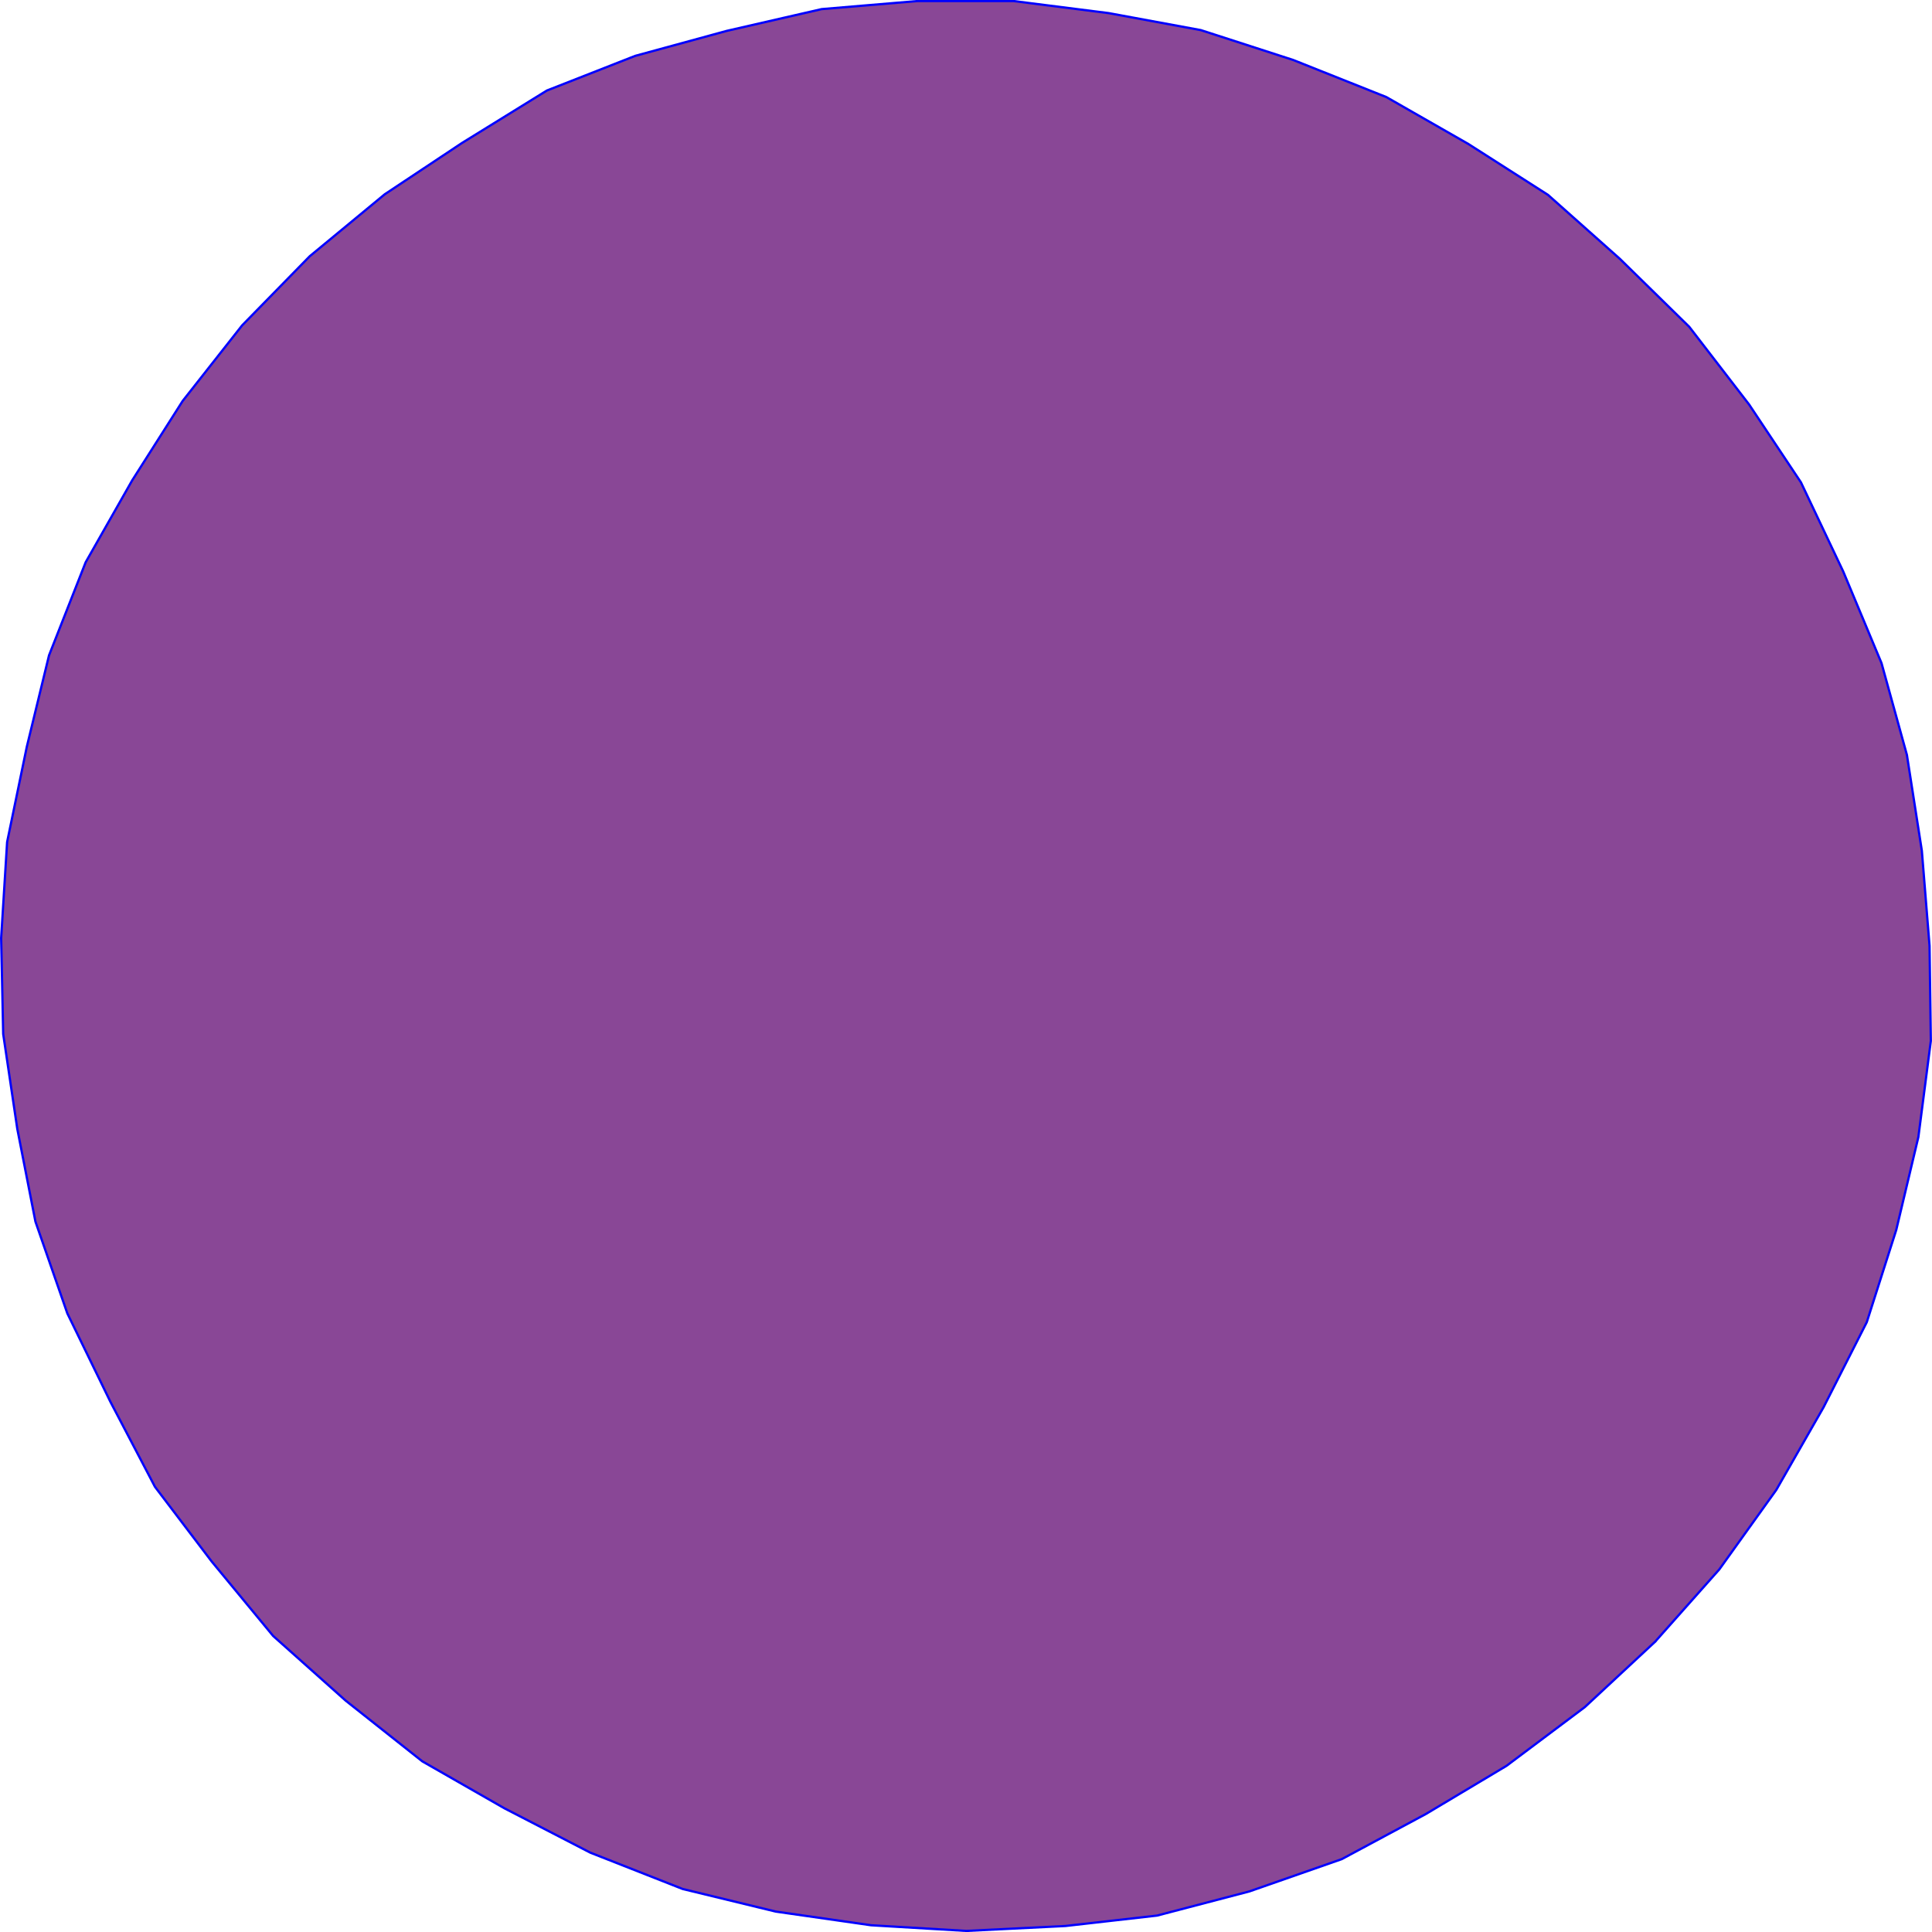
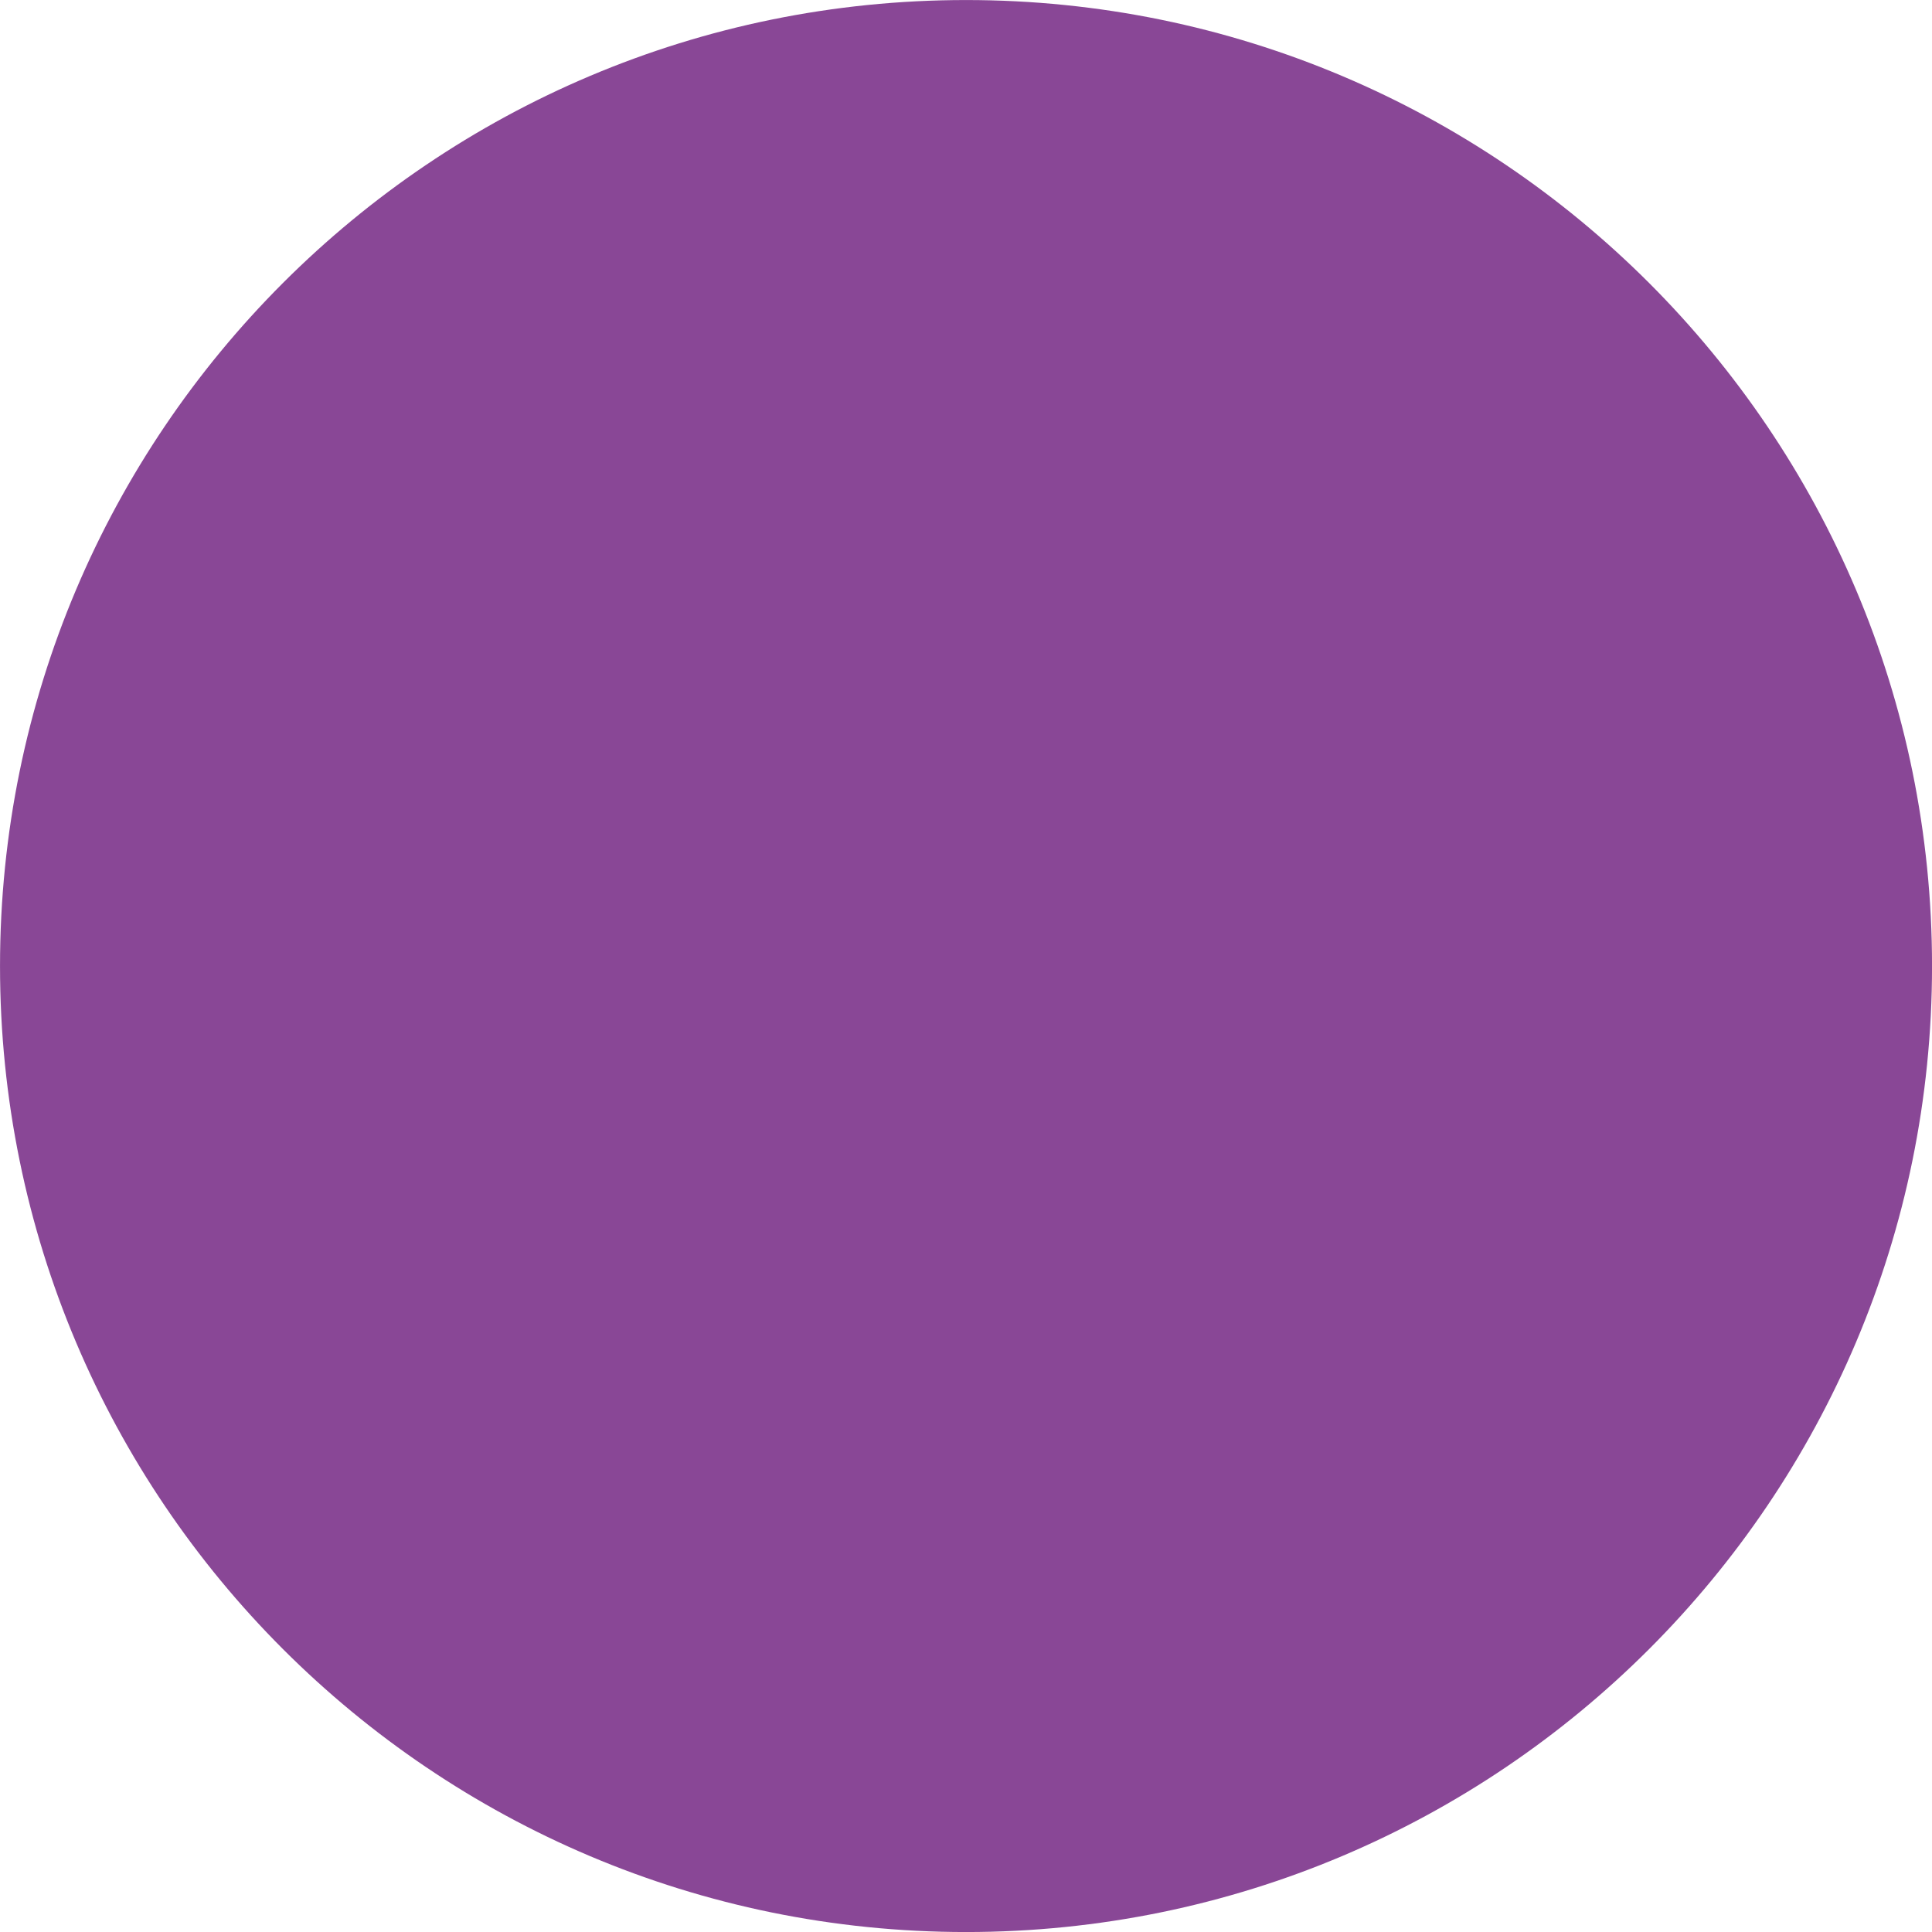
<svg xmlns="http://www.w3.org/2000/svg" width="9.031mm" height="9.031mm" viewBox="0 0 32 32" id="svg24170" version="1.1">
  <defs id="defs24172">
    <clipPath id="clipPath13218" clipPathUnits="userSpaceOnUse">
      <path style="clip-rule:evenodd" id="path13220" d="m 12,12.036 0,820.22 952.023,0 0,-820.22 -952.023,0 z" />
    </clipPath>
  </defs>
-   <g id="layer1" transform="translate(-48.81185,-76.89768)">
+   <g id="layer1" transform="translate(-48.99552,-75.9181)">
    <g transform="matrix(1.249422,0,0,-1.249802,-293.7955,425.832)" id="g13214">
      <g id="g13216" clip-path="url(#clipPath13218)">
-         <path d="m 288.788,264.662 -0.454,-0.356 -0.488,-0.239 -0.5,-0.143 -0.544,0.006 -0.578,0.123 -0.505,0.22 -0.453,0.359 -0.326,0.403 -0.274,0.542 -0.103,0.544 -0.007,0.534 0.078,0.556 0.228,0.493 0.8,0.818 0.488,0.239 0.543,0.079 0.544,0.015 0.546,-0.091 0.548,-0.262 0.41,-0.317 0.369,-0.445 0.231,-0.5 0.136,-0.575 0.007,-0.555 -0.122,-0.492 -0.228,-0.493 -0.346,-0.462 z" style="fill:none;stroke:#ff0000;stroke-width:0.06;stroke-linecap:round;stroke-linejoin:round;stroke-miterlimit:10;stroke-dasharray:none;stroke-opacity:1" id="path13222" />
-         <path d="m 288.788,264.662 -0.454,-0.356 -0.488,-0.239 -0.5,-0.143 -0.544,0.006 -0.578,0.123 -0.505,0.22 -0.453,0.359 -0.326,0.403 -0.274,0.542 -0.103,0.544 -0.007,0.534 0.078,0.556 0.228,0.493 0.8,0.818 0.488,0.239 0.543,0.079 0.544,0.015 0.546,-0.091 0.548,-0.262 0.41,-0.317 0.369,-0.445 0.231,-0.5 0.136,-0.575 0.007,-0.555 -0.122,-0.492 -0.228,-0.493 -0.346,-0.462 z" style="fill:#ff0000;fill-opacity:1;fill-rule:evenodd;stroke:none" id="path13224" />
-         <path d="m 288.096,265.339 -0.359,-0.281 -0.404,-0.132 -0.448,-0.004 -0.449,0.082 -0.377,0.264 -0.324,0.318 -0.133,0.405 -0.091,0.448 0.08,0.449 0.219,0.418 0.316,0.323 0.361,0.174 0.458,0.1 0.439,-0.092 0.407,-0.125 0.324,-0.318 0.282,-0.361 0.091,-0.448 0.006,-0.448 -0.133,-0.418 -0.262,-0.355 z" style="fill:none;stroke:#1e1e00;stroke-width:0.06;stroke-linecap:round;stroke-linejoin:round;stroke-miterlimit:10;stroke-dasharray:none;stroke-opacity:1" id="path13226" />
-         <path d="m 288.096,265.339 -0.359,-0.281 -0.404,-0.132 -0.448,-0.004 -0.449,0.082 -0.377,0.264 -0.324,0.318 -0.133,0.405 -0.091,0.448 0.08,0.449 0.219,0.418 0.316,0.323 0.361,0.174 0.458,0.1 0.439,-0.092 0.407,-0.125 0.324,-0.318 0.282,-0.361 0.091,-0.448 0.006,-0.448 -0.133,-0.418 -0.262,-0.355 z" style="fill:#1e1e00;fill-opacity:1;fill-rule:evenodd;stroke:none" id="path13228" />
-         <path d="m 286.729,262.925 -0.049,6.918 0.042,0.043 0.544,0.015 0.054,-0.053 -0.006,-6.865 -0.009,-0.096 -0.534,-0.005 -0.043,0.042 z" style="fill:none;stroke:#ff0000;stroke-width:0.06;stroke-linecap:round;stroke-linejoin:round;stroke-miterlimit:10;stroke-dasharray:none;stroke-opacity:1" id="path13230" />
-         <path d="m 286.729,262.925 -0.049,6.918 0.042,0.043 0.544,0.015 0.054,-0.053 -0.006,-6.865 -0.009,-0.096 -0.534,-0.005 -0.043,0.042 z" style="fill:#ff0000;fill-opacity:1;fill-rule:evenodd;stroke:none" id="path13232" />
-         <path d="m 290.477,266.128 -6.863,-0.069 -0.054,0.053 0.004,0.545 6.863,0.047 0.043,-0.042 0.049,-0.491 -0.042,-0.043 z" style="fill:none;stroke:#ff0000;stroke-width:0.06;stroke-linecap:round;stroke-linejoin:round;stroke-miterlimit:10;stroke-dasharray:none;stroke-opacity:1" id="path13234" />
-         <path d="m 290.477,266.128 -6.863,-0.069 -0.054,0.053 0.004,0.545 6.863,0.047 0.043,-0.042 0.049,-0.491 -0.042,-0.043 z" style="fill:#ff0000;fill-opacity:1;fill-rule:evenodd;stroke:none" id="path13236" />
-         <path d="m 296.152,257.453 -0.939,-0.873 -1.036,-0.777 -1.07,-0.639 -1.113,-0.597 -1.222,-0.427 -1.223,-0.32 -1.215,-0.138 -1.312,-0.065 -1.261,0.075 -1.262,0.181 -1.232,0.299 -1.223,0.481 -1.139,0.588 -1.086,0.621 -1.014,0.803 -0.961,0.857 -0.814,0.986 -0.75,0.987 -0.591,1.127 -0.57,1.17 -0.422,1.214 -0.24,1.226 -0.187,1.258 -0.027,1.27 0.079,1.271 0.261,1.262 0.294,1.209 0.485,1.232 0.616,1.084 0.669,1.052 0.787,1 0.895,0.915 0.993,0.82 1.026,0.681 1.122,0.693 1.168,0.458 1.213,0.331 1.256,0.288 1.269,0.107 1.27,7e-5 1.262,-0.16 1.22,-0.225 1.222,-0.395 1.234,-0.491 1.086,-0.621 1.055,-0.674 0.951,-0.846 0.919,-0.9 0.793,-1.029 0.686,-1.03 0.56,-1.18 0.507,-1.213 0.336,-1.214 0.198,-1.269 0.102,-1.259 0.017,-1.26 -0.165,-1.272 -0.293,-1.23 -0.39,-1.22 -0.572,-1.126 -0.626,-1.094 -0.755,-1.053 -0.841,-0.947 z" style="fill:none;stroke:#0000ff;stroke-width:0.06;stroke-linecap:round;stroke-linejoin:round;stroke-miterlimit:10;stroke-dasharray:none;stroke-opacity:1" id="path13238" />
-         <path d="m 296.152,257.453 -0.939,-0.873 -1.036,-0.777 -1.07,-0.639 -1.113,-0.597 -1.222,-0.427 -1.223,-0.32 -1.215,-0.138 -1.312,-0.065 -1.261,0.075 -1.262,0.181 -1.232,0.299 -1.223,0.481 -1.139,0.588 -1.086,0.621 -1.014,0.803 -0.961,0.857 -0.814,0.986 -0.75,0.987 -0.591,1.127 -0.57,1.17 -0.422,1.214 -0.24,1.226 -0.187,1.258 -0.027,1.27 0.079,1.271 0.261,1.262 0.294,1.209 0.485,1.232 0.616,1.084 0.669,1.052 0.787,1 0.895,0.915 0.993,0.82 1.026,0.681 1.122,0.693 1.168,0.458 1.213,0.331 1.256,0.288 1.269,0.107 1.27,7e-5 1.262,-0.16 1.22,-0.225 1.222,-0.395 1.234,-0.491 1.086,-0.621 1.055,-0.674 0.951,-0.846 0.919,-0.9 0.793,-1.029 0.686,-1.03 0.56,-1.18 0.507,-1.213 0.336,-1.214 0.198,-1.269 0.102,-1.259 0.017,-1.26 -0.165,-1.272 -0.293,-1.23 -0.39,-1.22 -0.572,-1.126 -0.626,-1.094 -0.755,-1.053 -0.841,-0.947 z" style="fill:#894796;fill-opacity:1;fill-rule:evenodd;stroke:none" id="path13240" />
+         <ellipse style="opacity:1;fill:#894796;fill-opacity:1;stroke:none;stroke-width:0.7;stroke-miterlimit:4;stroke-dasharray:none;stroke-dashoffset:0;stroke-opacity:1" id="path4166" cx="287.166" cy="-267.173" transform="scale(1,-1)" rx="12.806" ry="12.802" />
      </g>
    </g>
  </g>
</svg>
